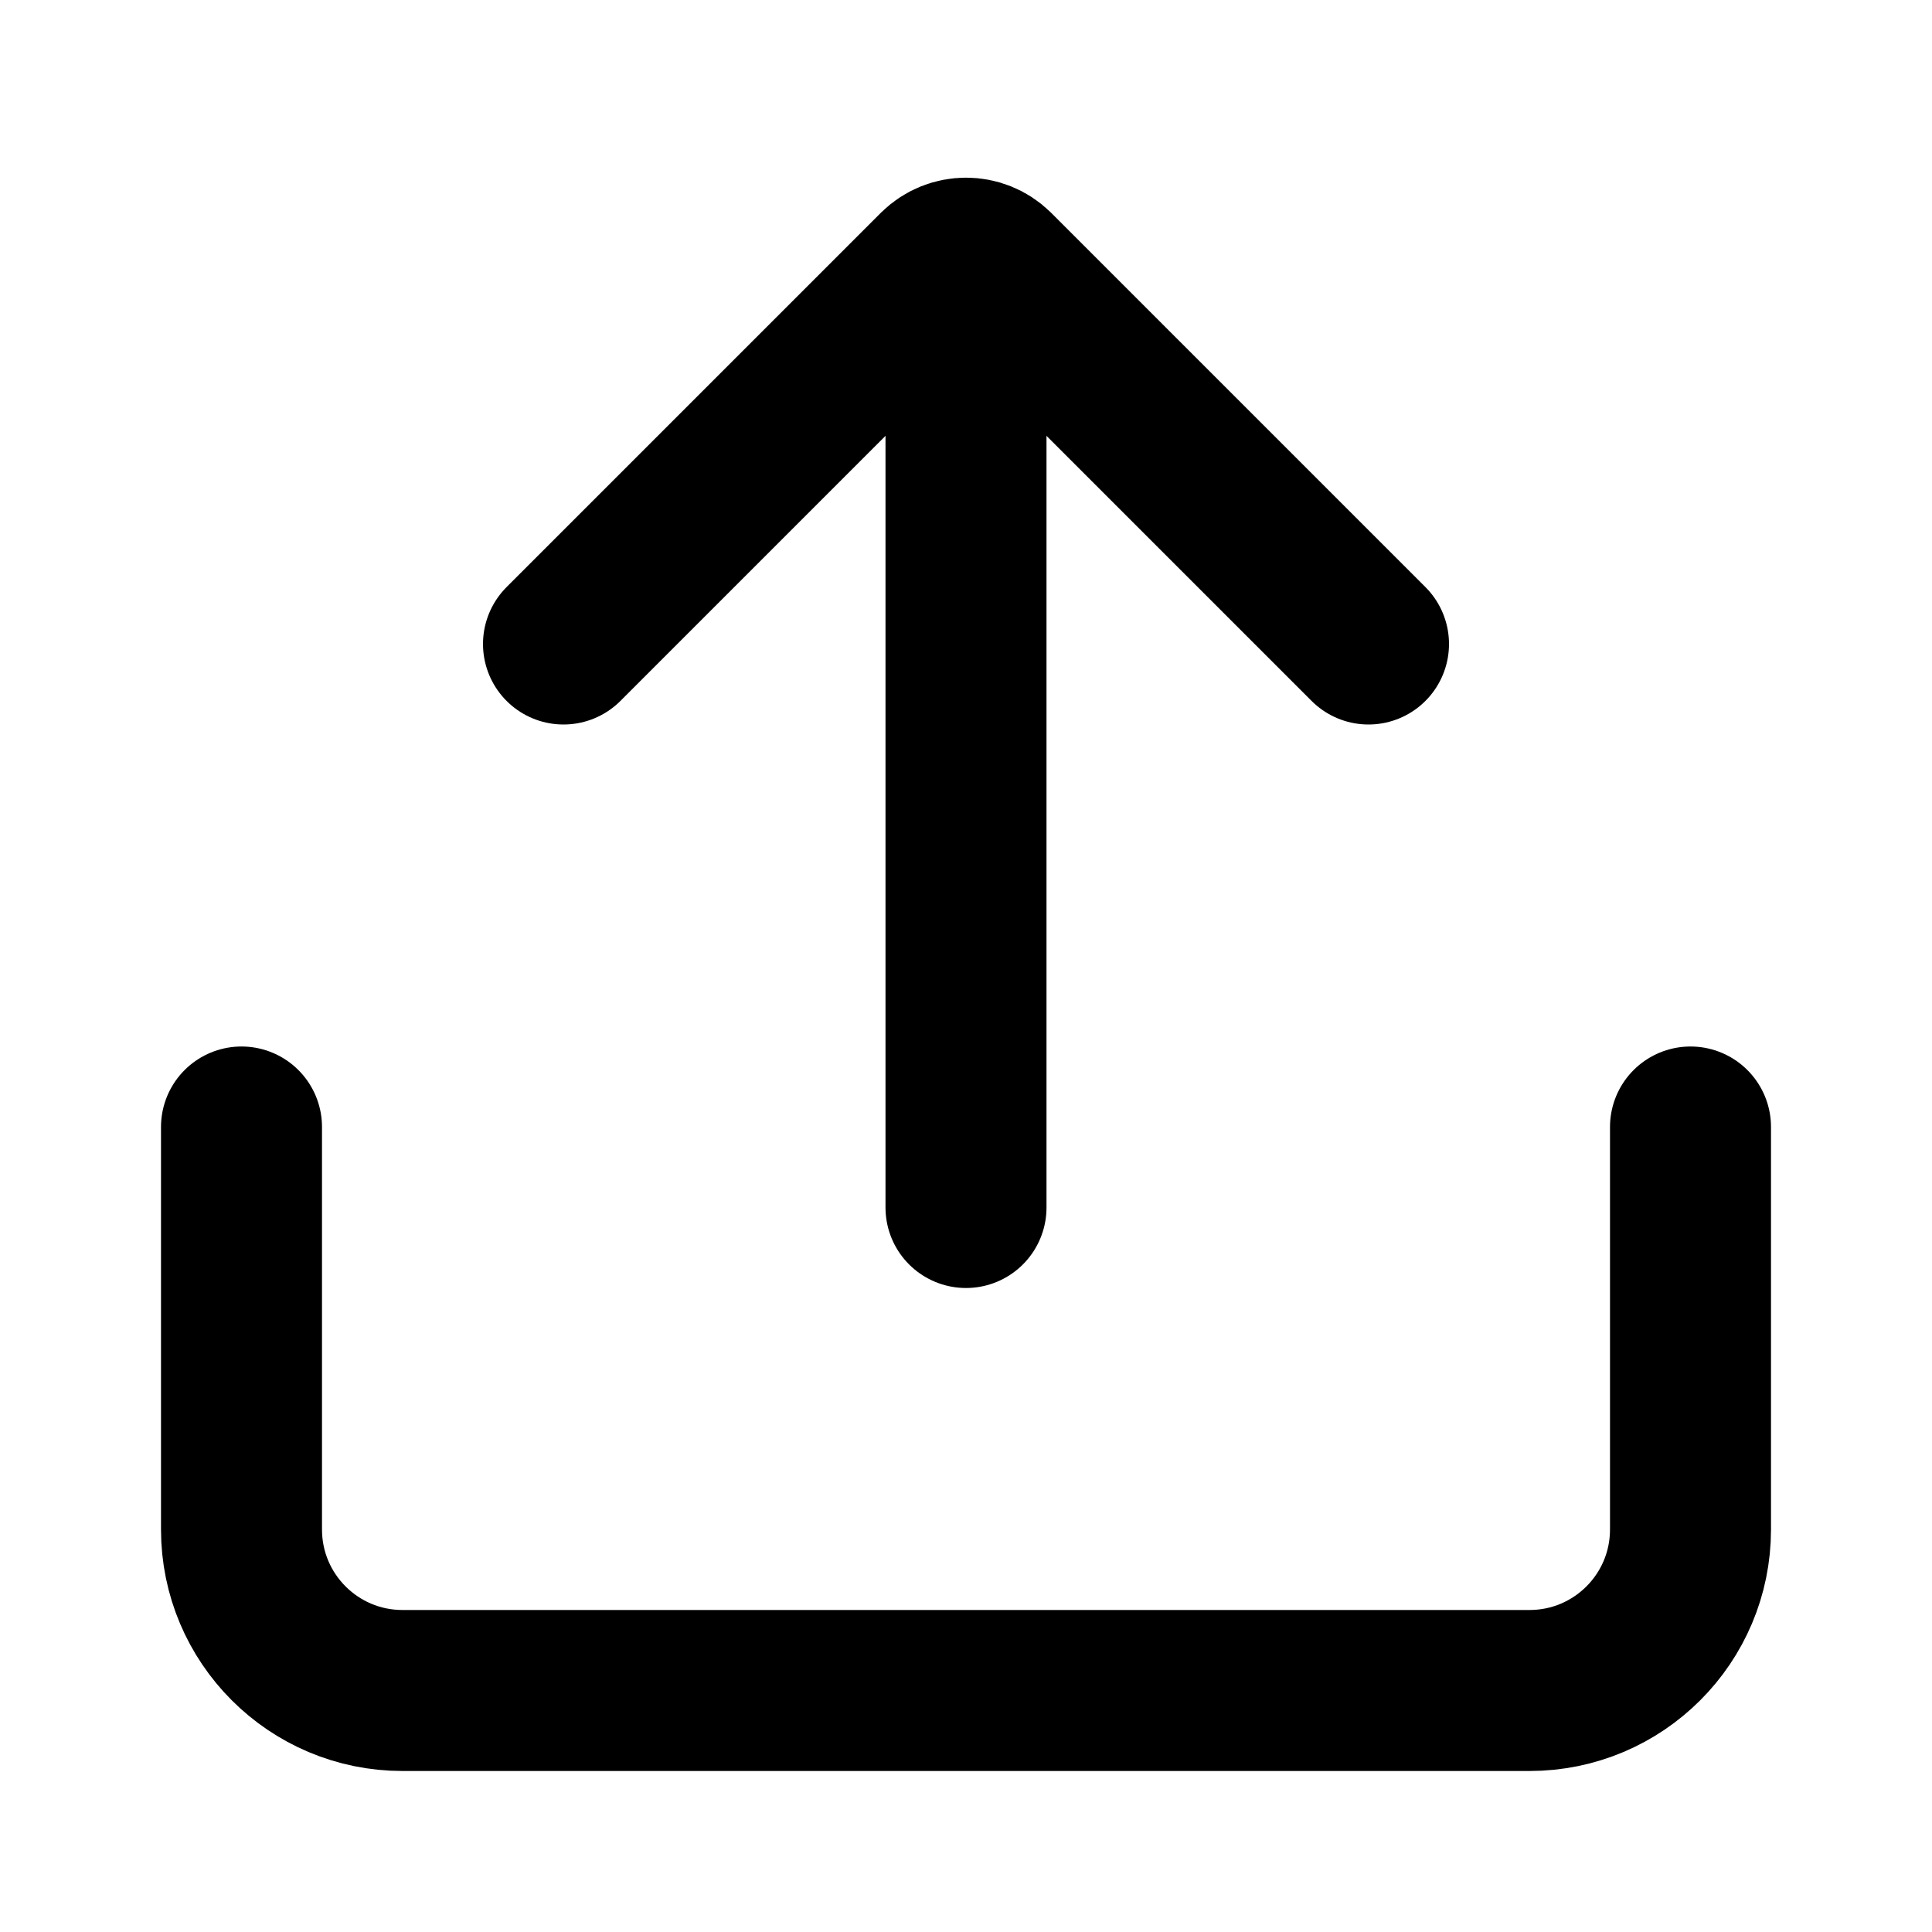
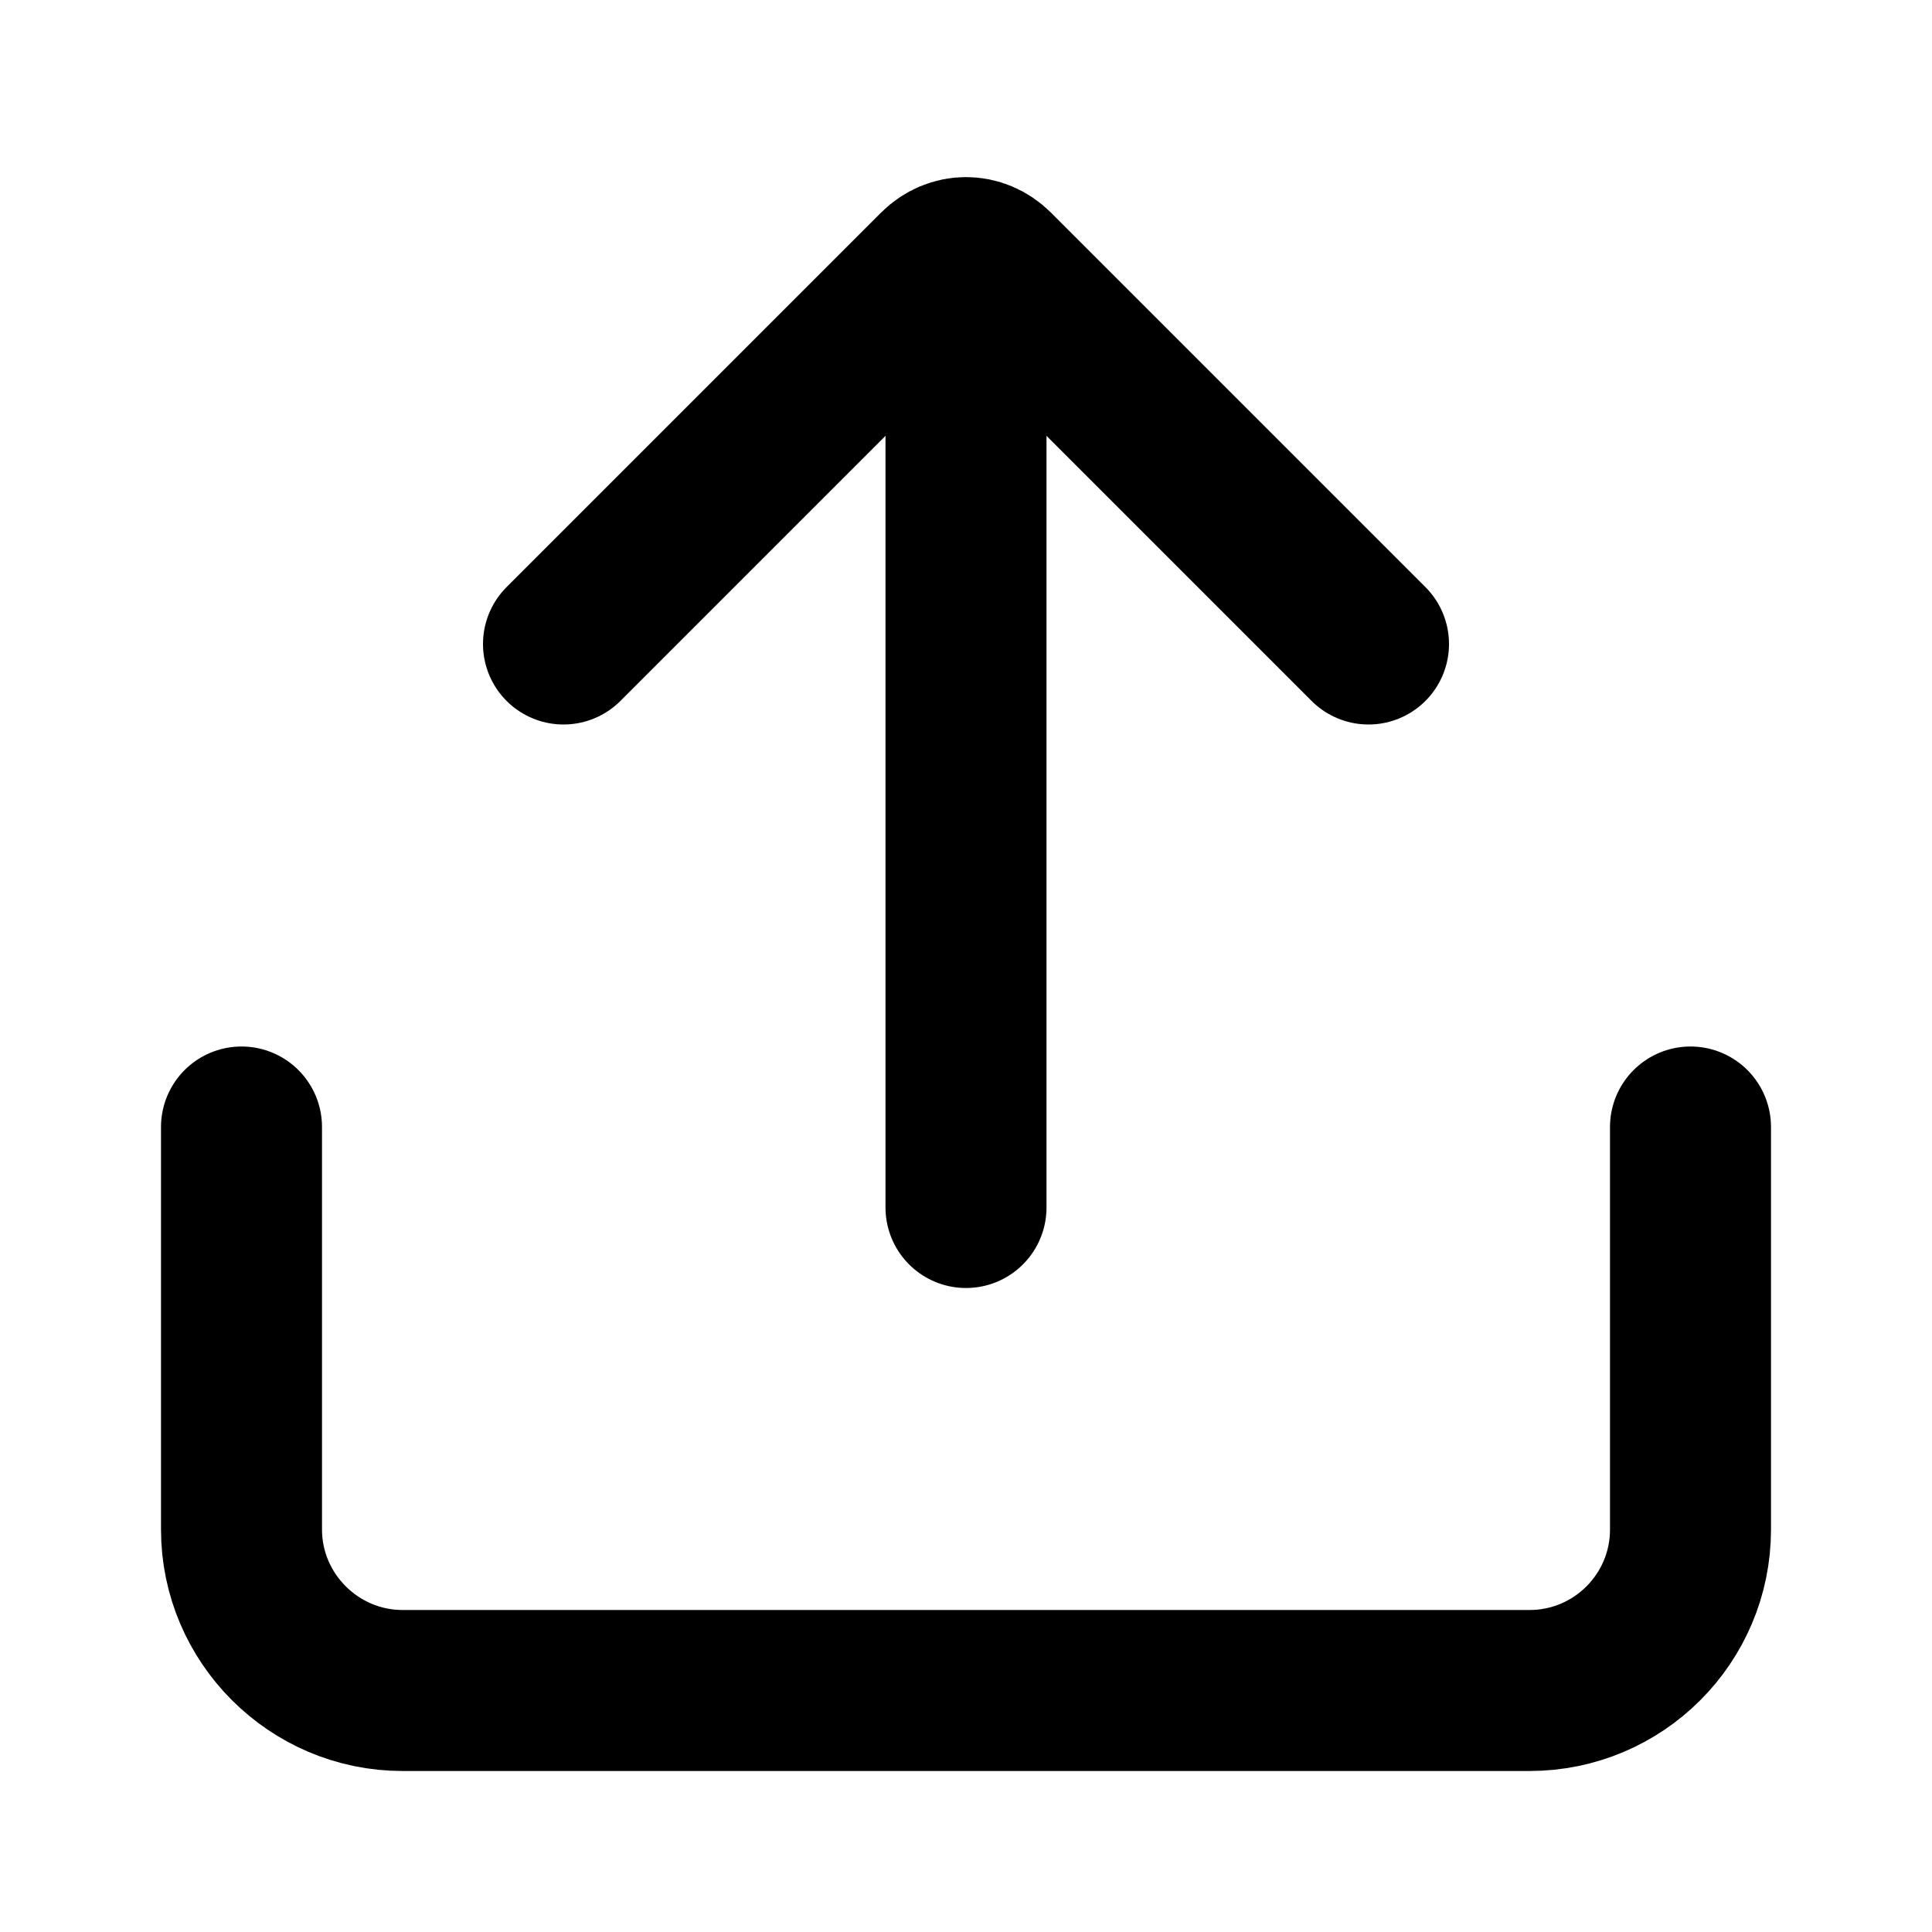
<svg xmlns="http://www.w3.org/2000/svg" width="24" height="24" viewBox="0 0 24 24" fill="none" stroke="currentColor" stroke-width="2" stroke-linecap="round" stroke-linejoin="round">
-   <path d="M3 14v5a2 2 0 0 0 2 2h14a2 2 0 0 0 2-2v-5" />
-   <path d="m7 8 4.65-4.65a.5.5 0 0 1 .7 0L17 8" />
+   <path d="M3 14v5c0 1.1.9 2 2 2h14a2 2 0 0 0 2-2v-5" />
+   <path d="m7 8 4.65-4.65c.2-.2.5-.2.7 0L17 8" />
  <path d="M12 4v11" />
</svg>
